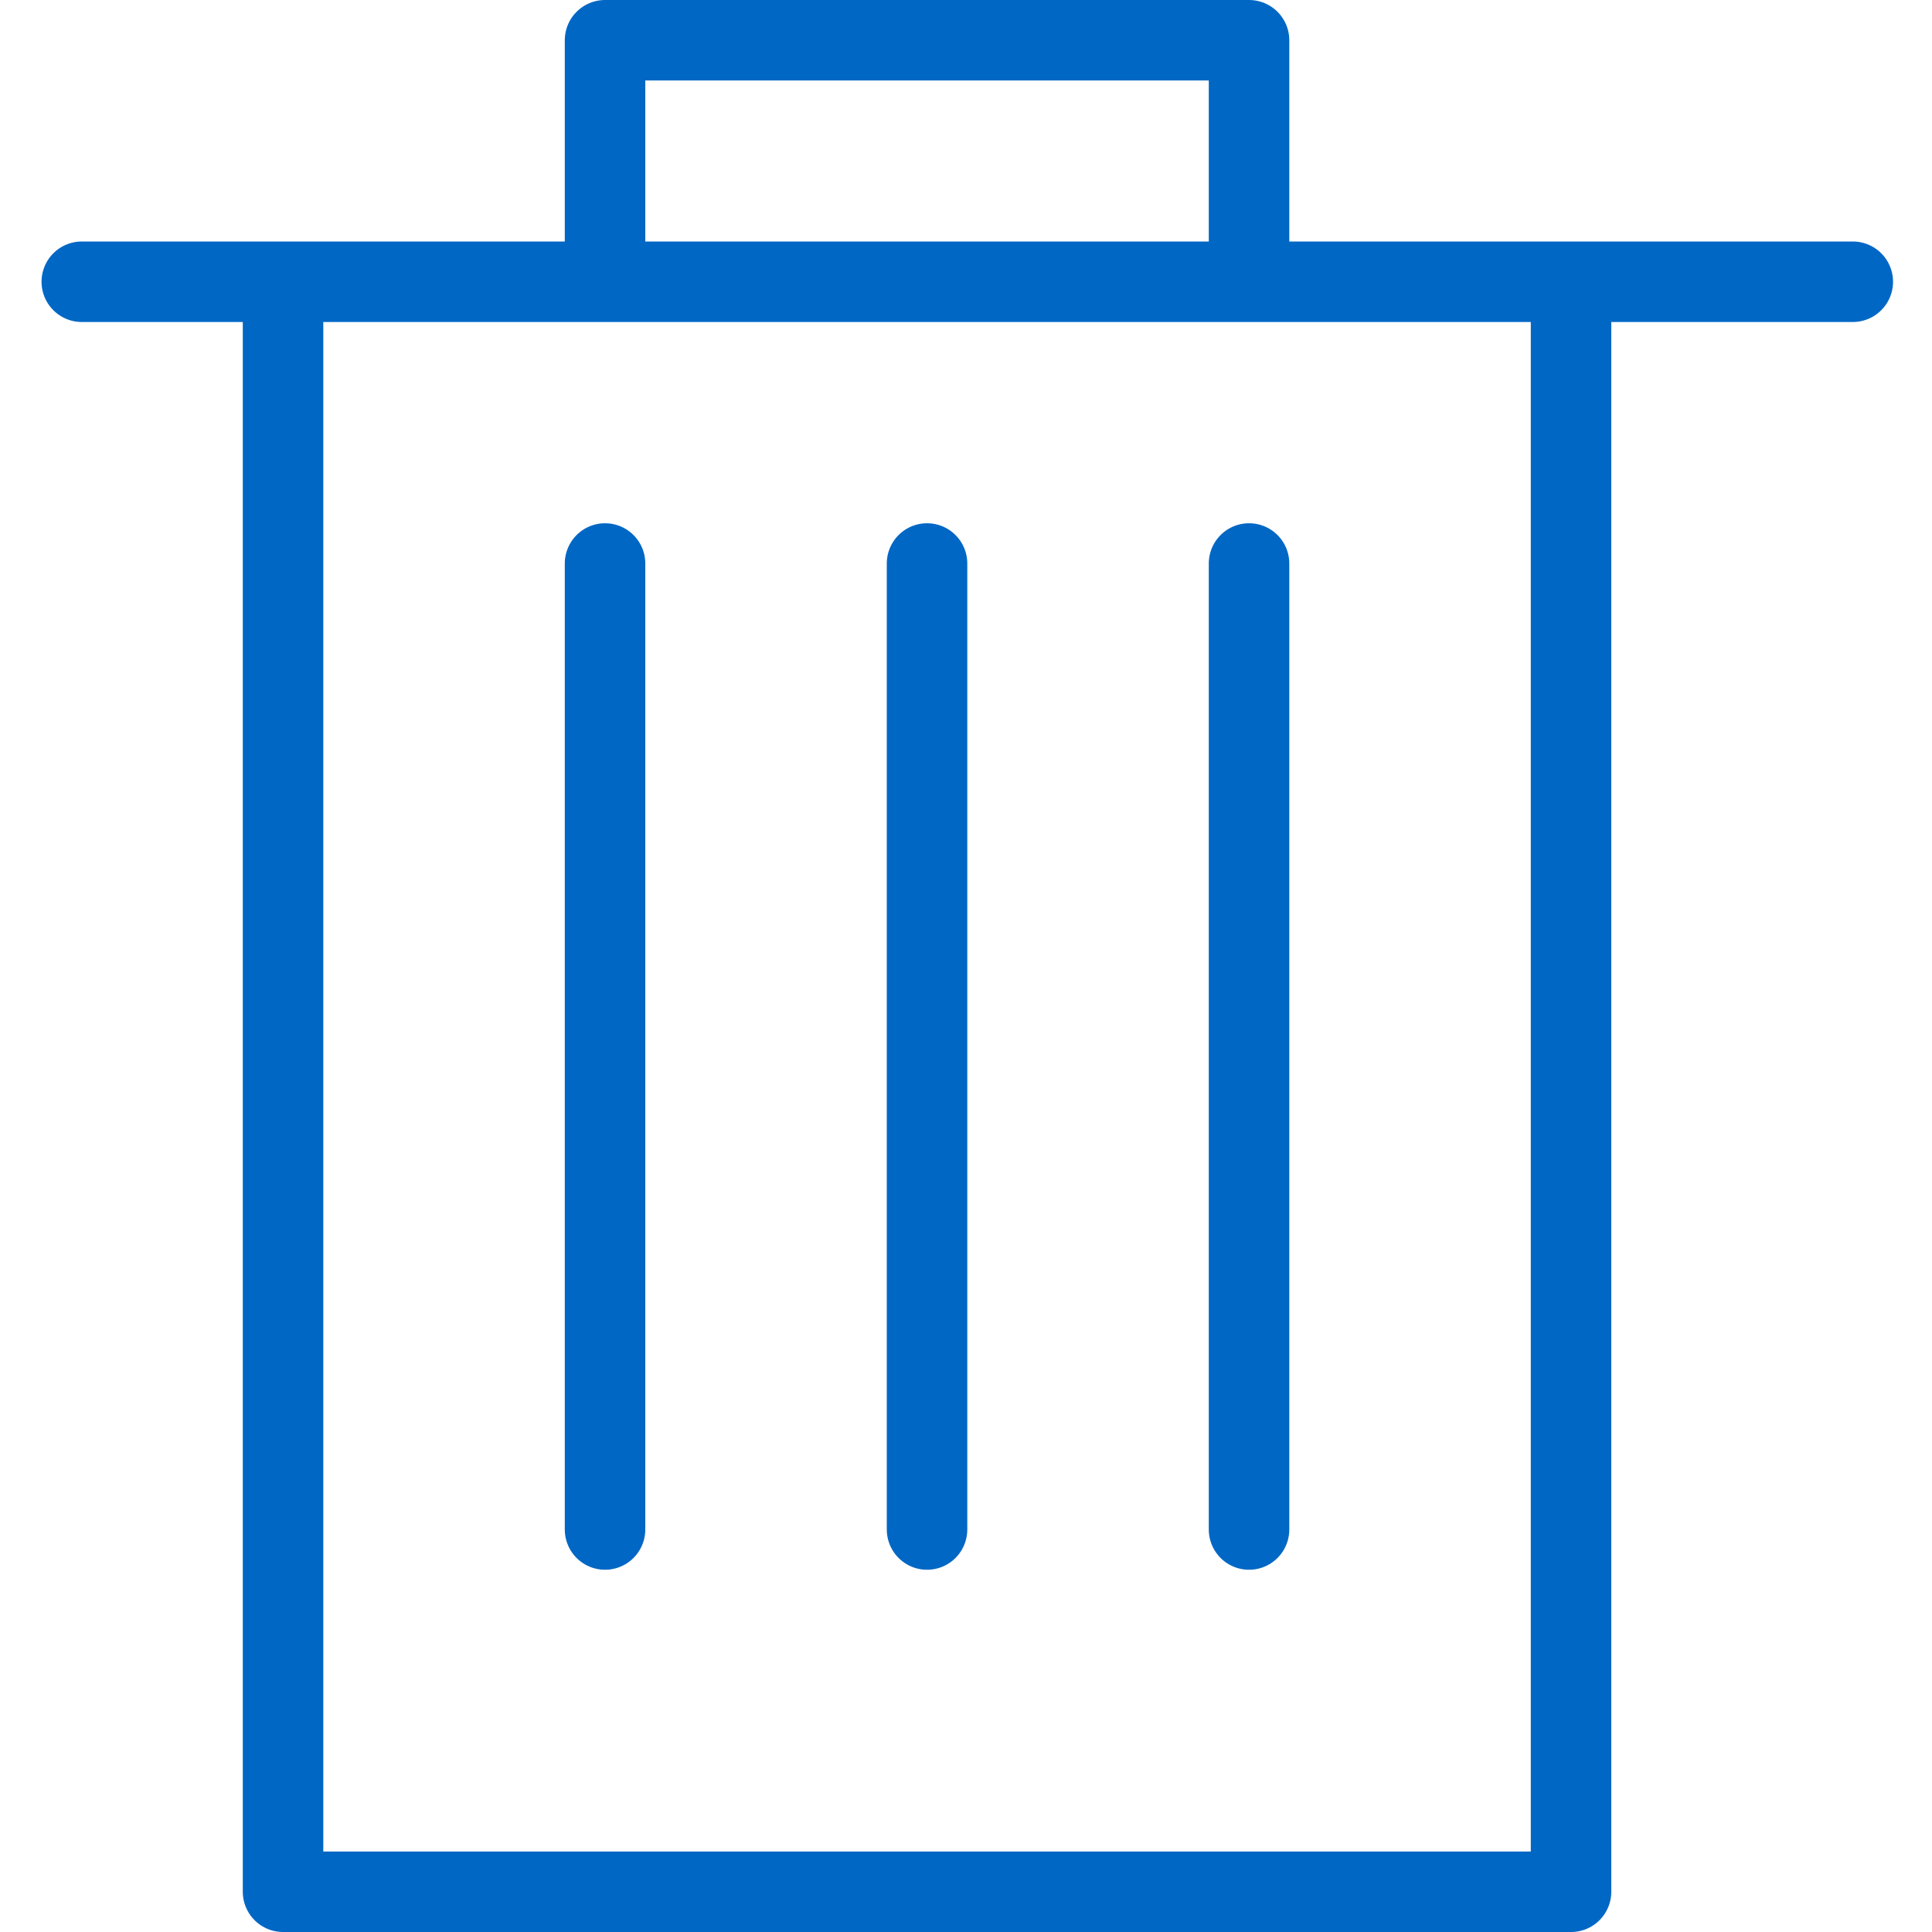
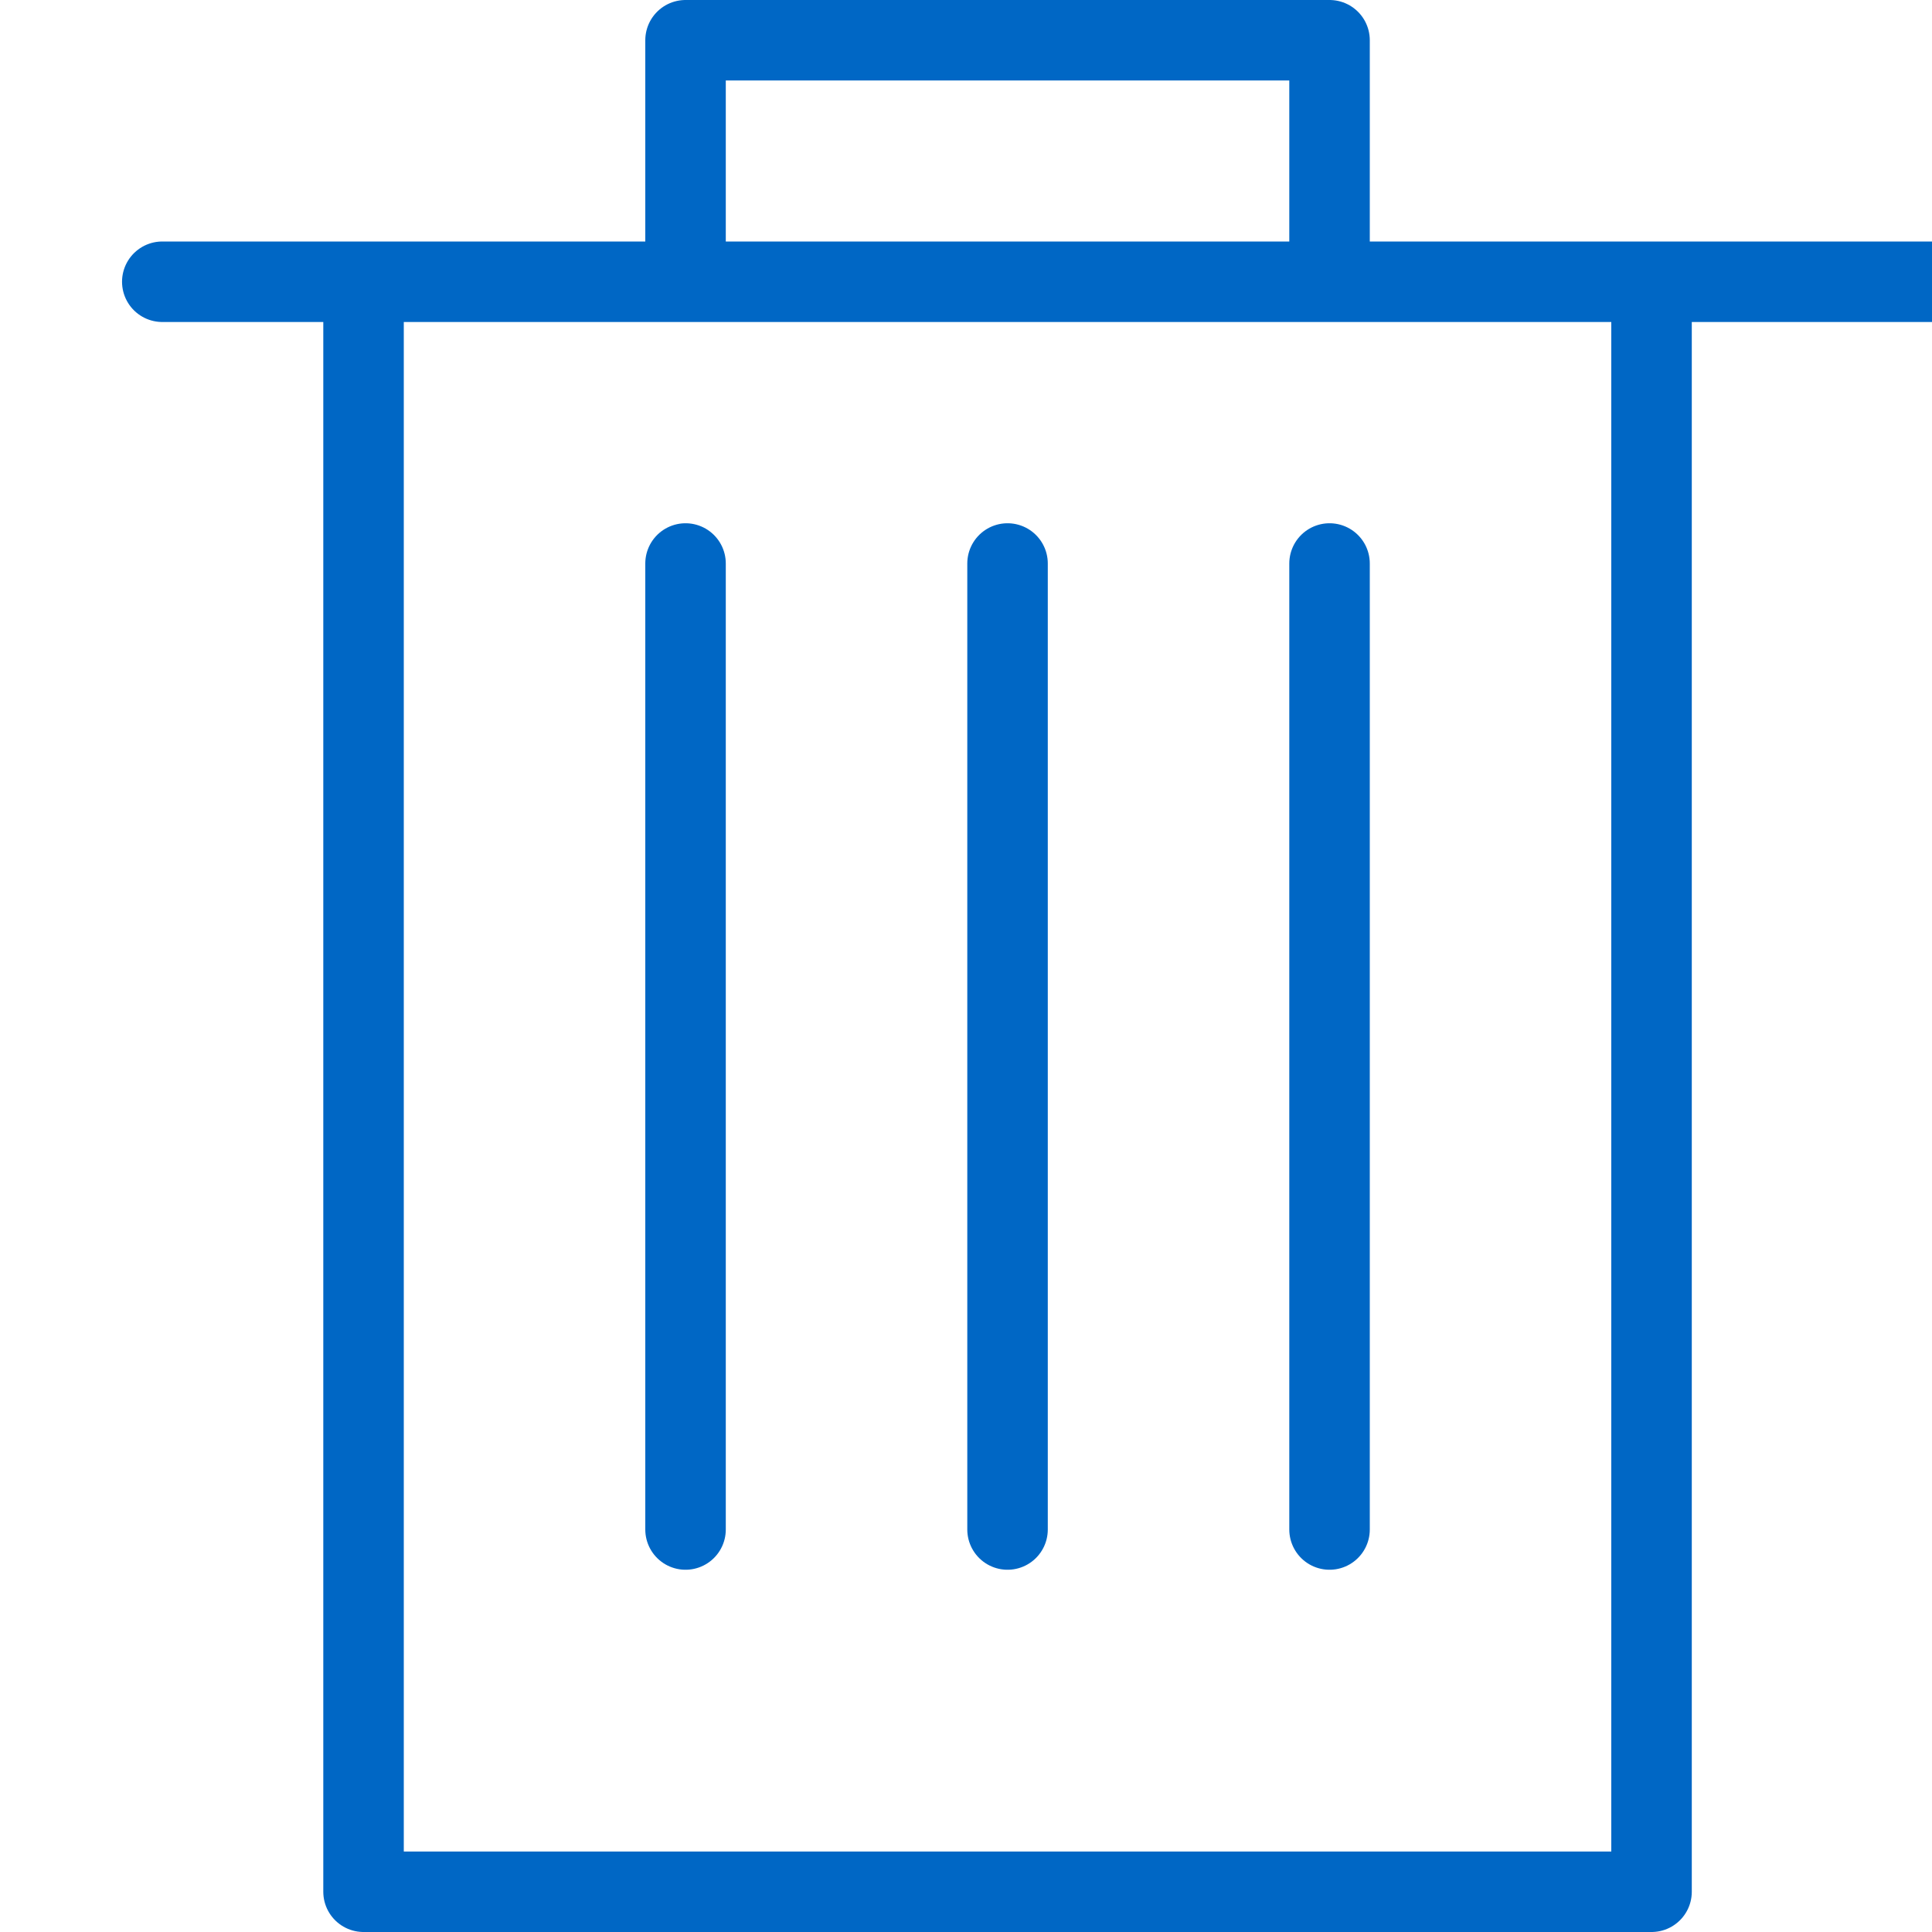
- <svg xmlns="http://www.w3.org/2000/svg" contentScriptType="text/ecmascript" width="24" zoomAndPan="magnify" contentStyleType="text/css" viewBox="0 0 24 24" height="24" preserveAspectRatio="xMidYMid meet" version="1.0">
+ <svg xmlns="http://www.w3.org/2000/svg" contentScriptType="text/ecmascript" width="18" zoomAndPan="magnify" contentStyleType="text/css" viewBox="0 0 22 24" height="18" preserveAspectRatio="xMidYMid meet" version="1.0">
  <g fill="none" stroke-miterlimit="10" stroke="#0067C5" stroke-linejoin="round" stroke-linecap="round">
    <path d="M3.516 3.5h16v20h-16zM7.516.5h8v3h-8zM1.016 3.5h22M7.516 7v12M11.516 7v12M15.516 7v12" />
  </g>
</svg>
